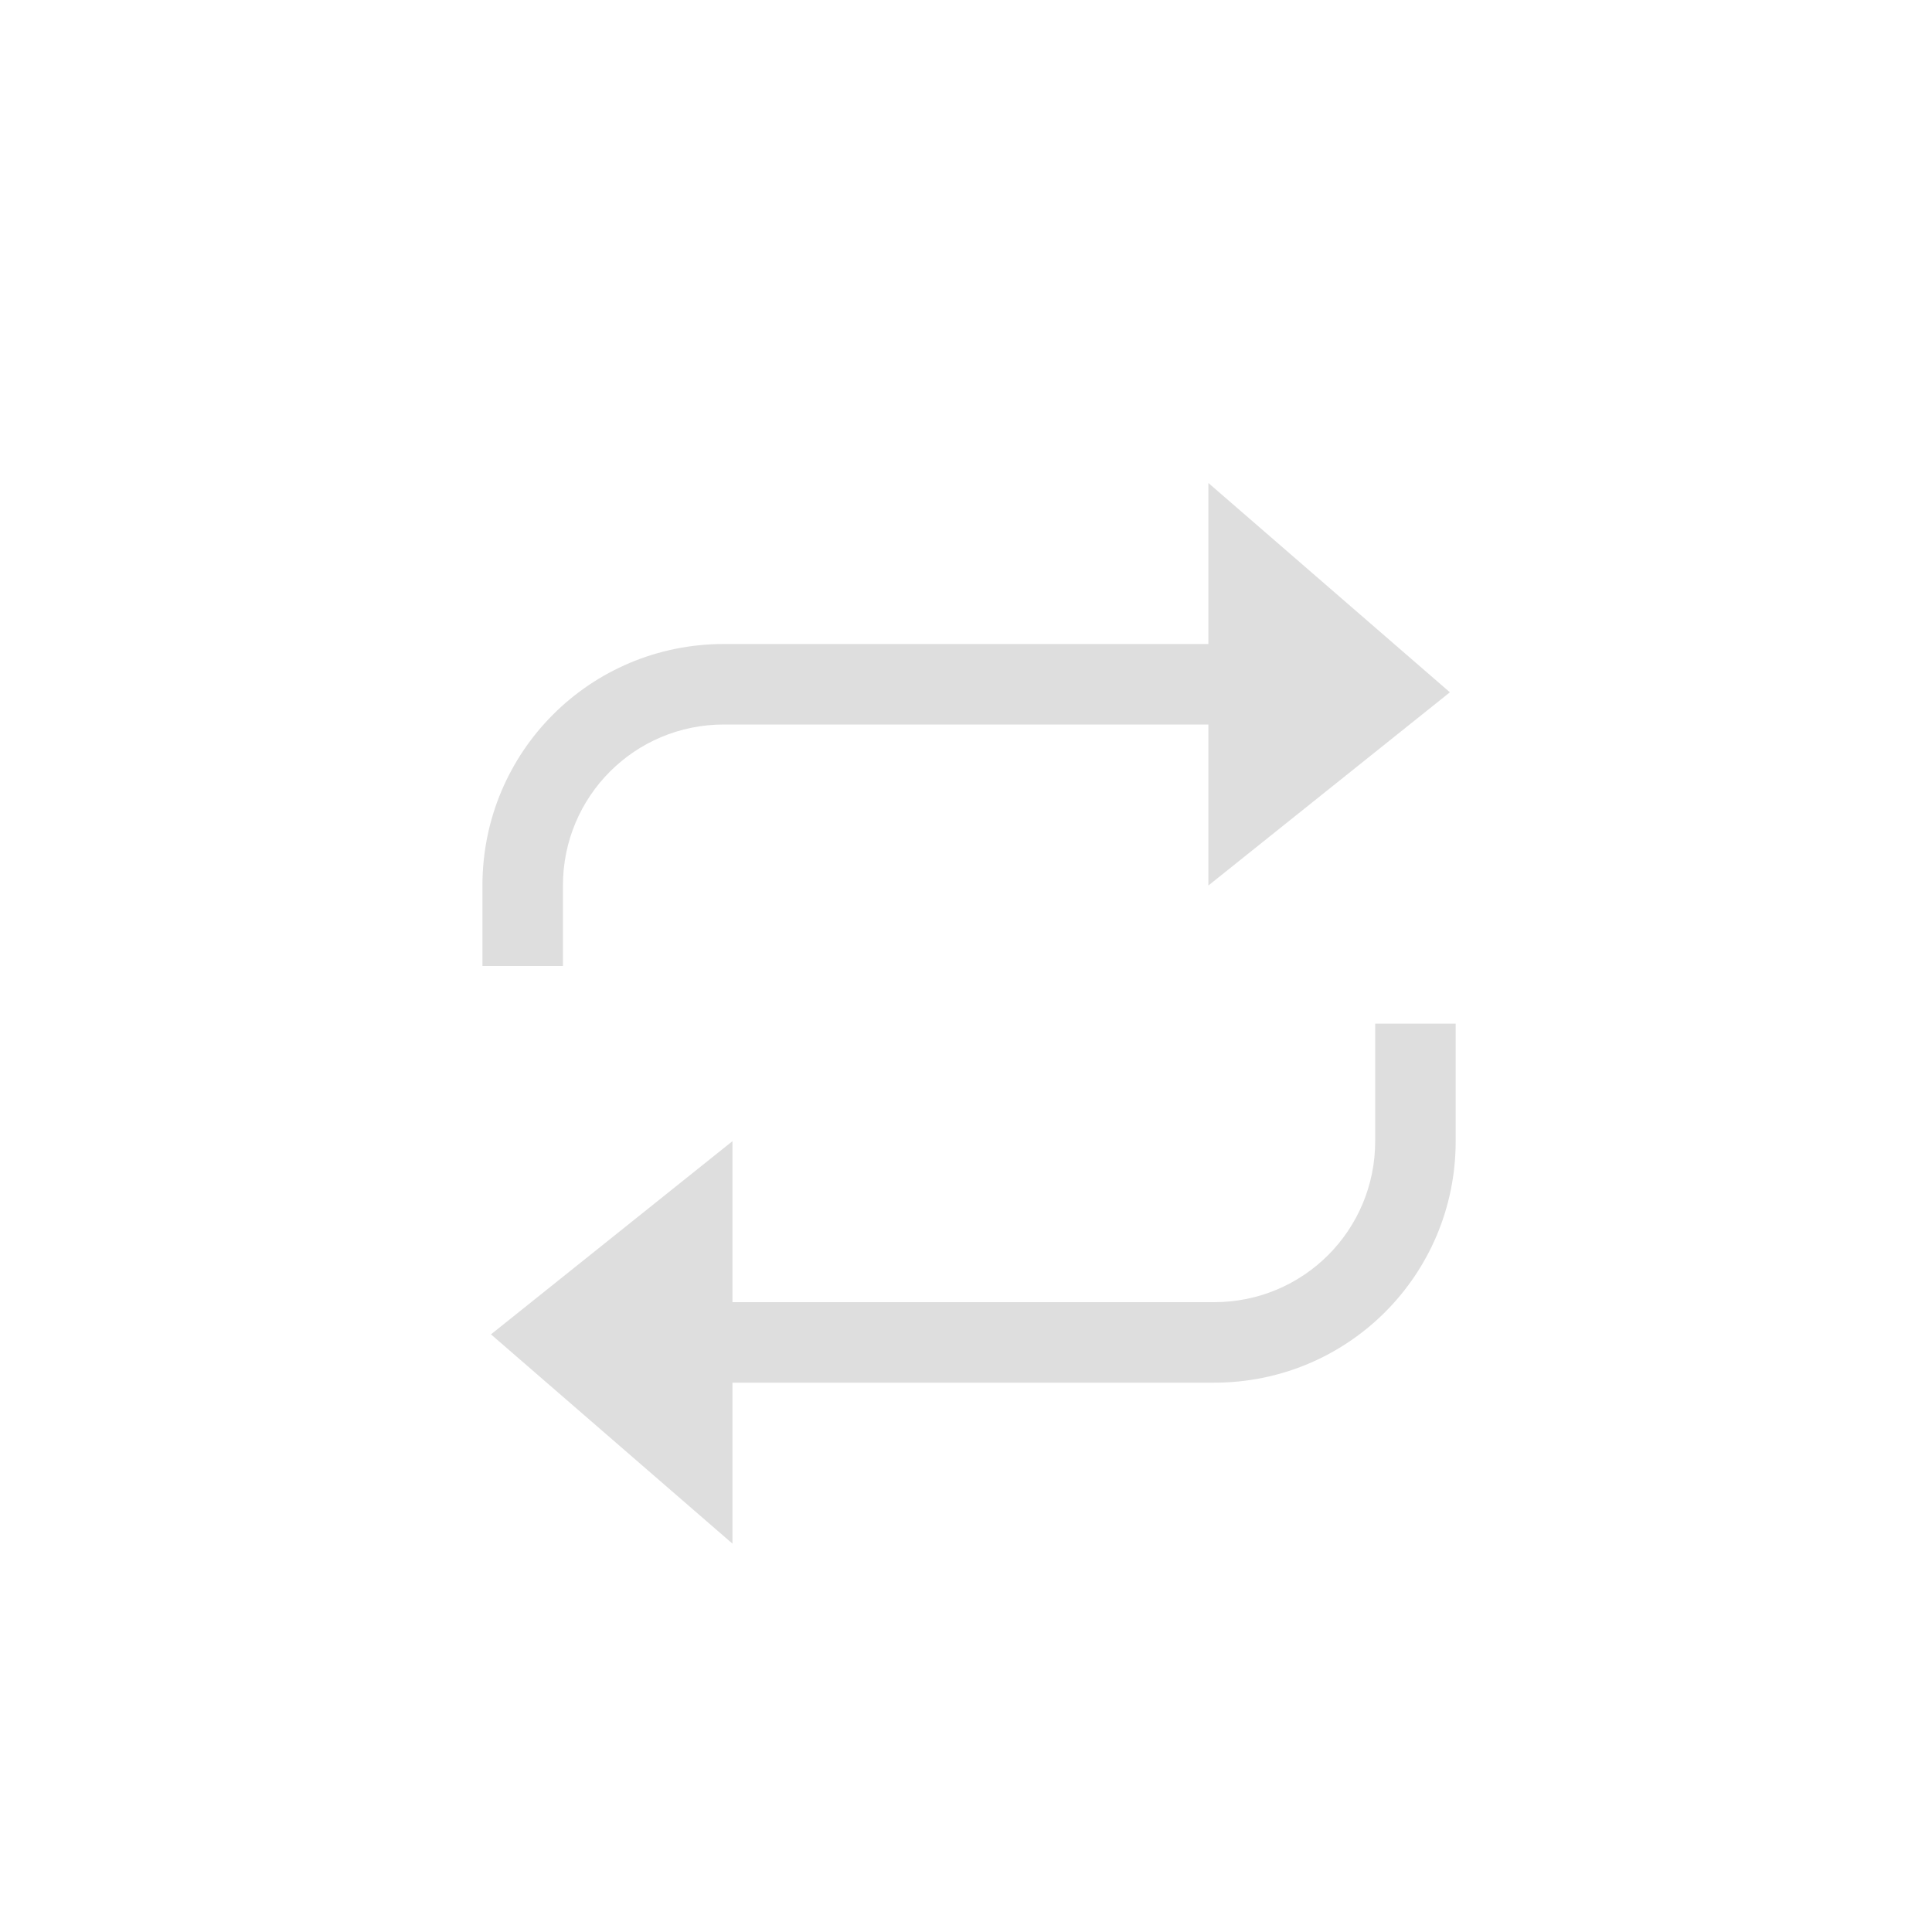
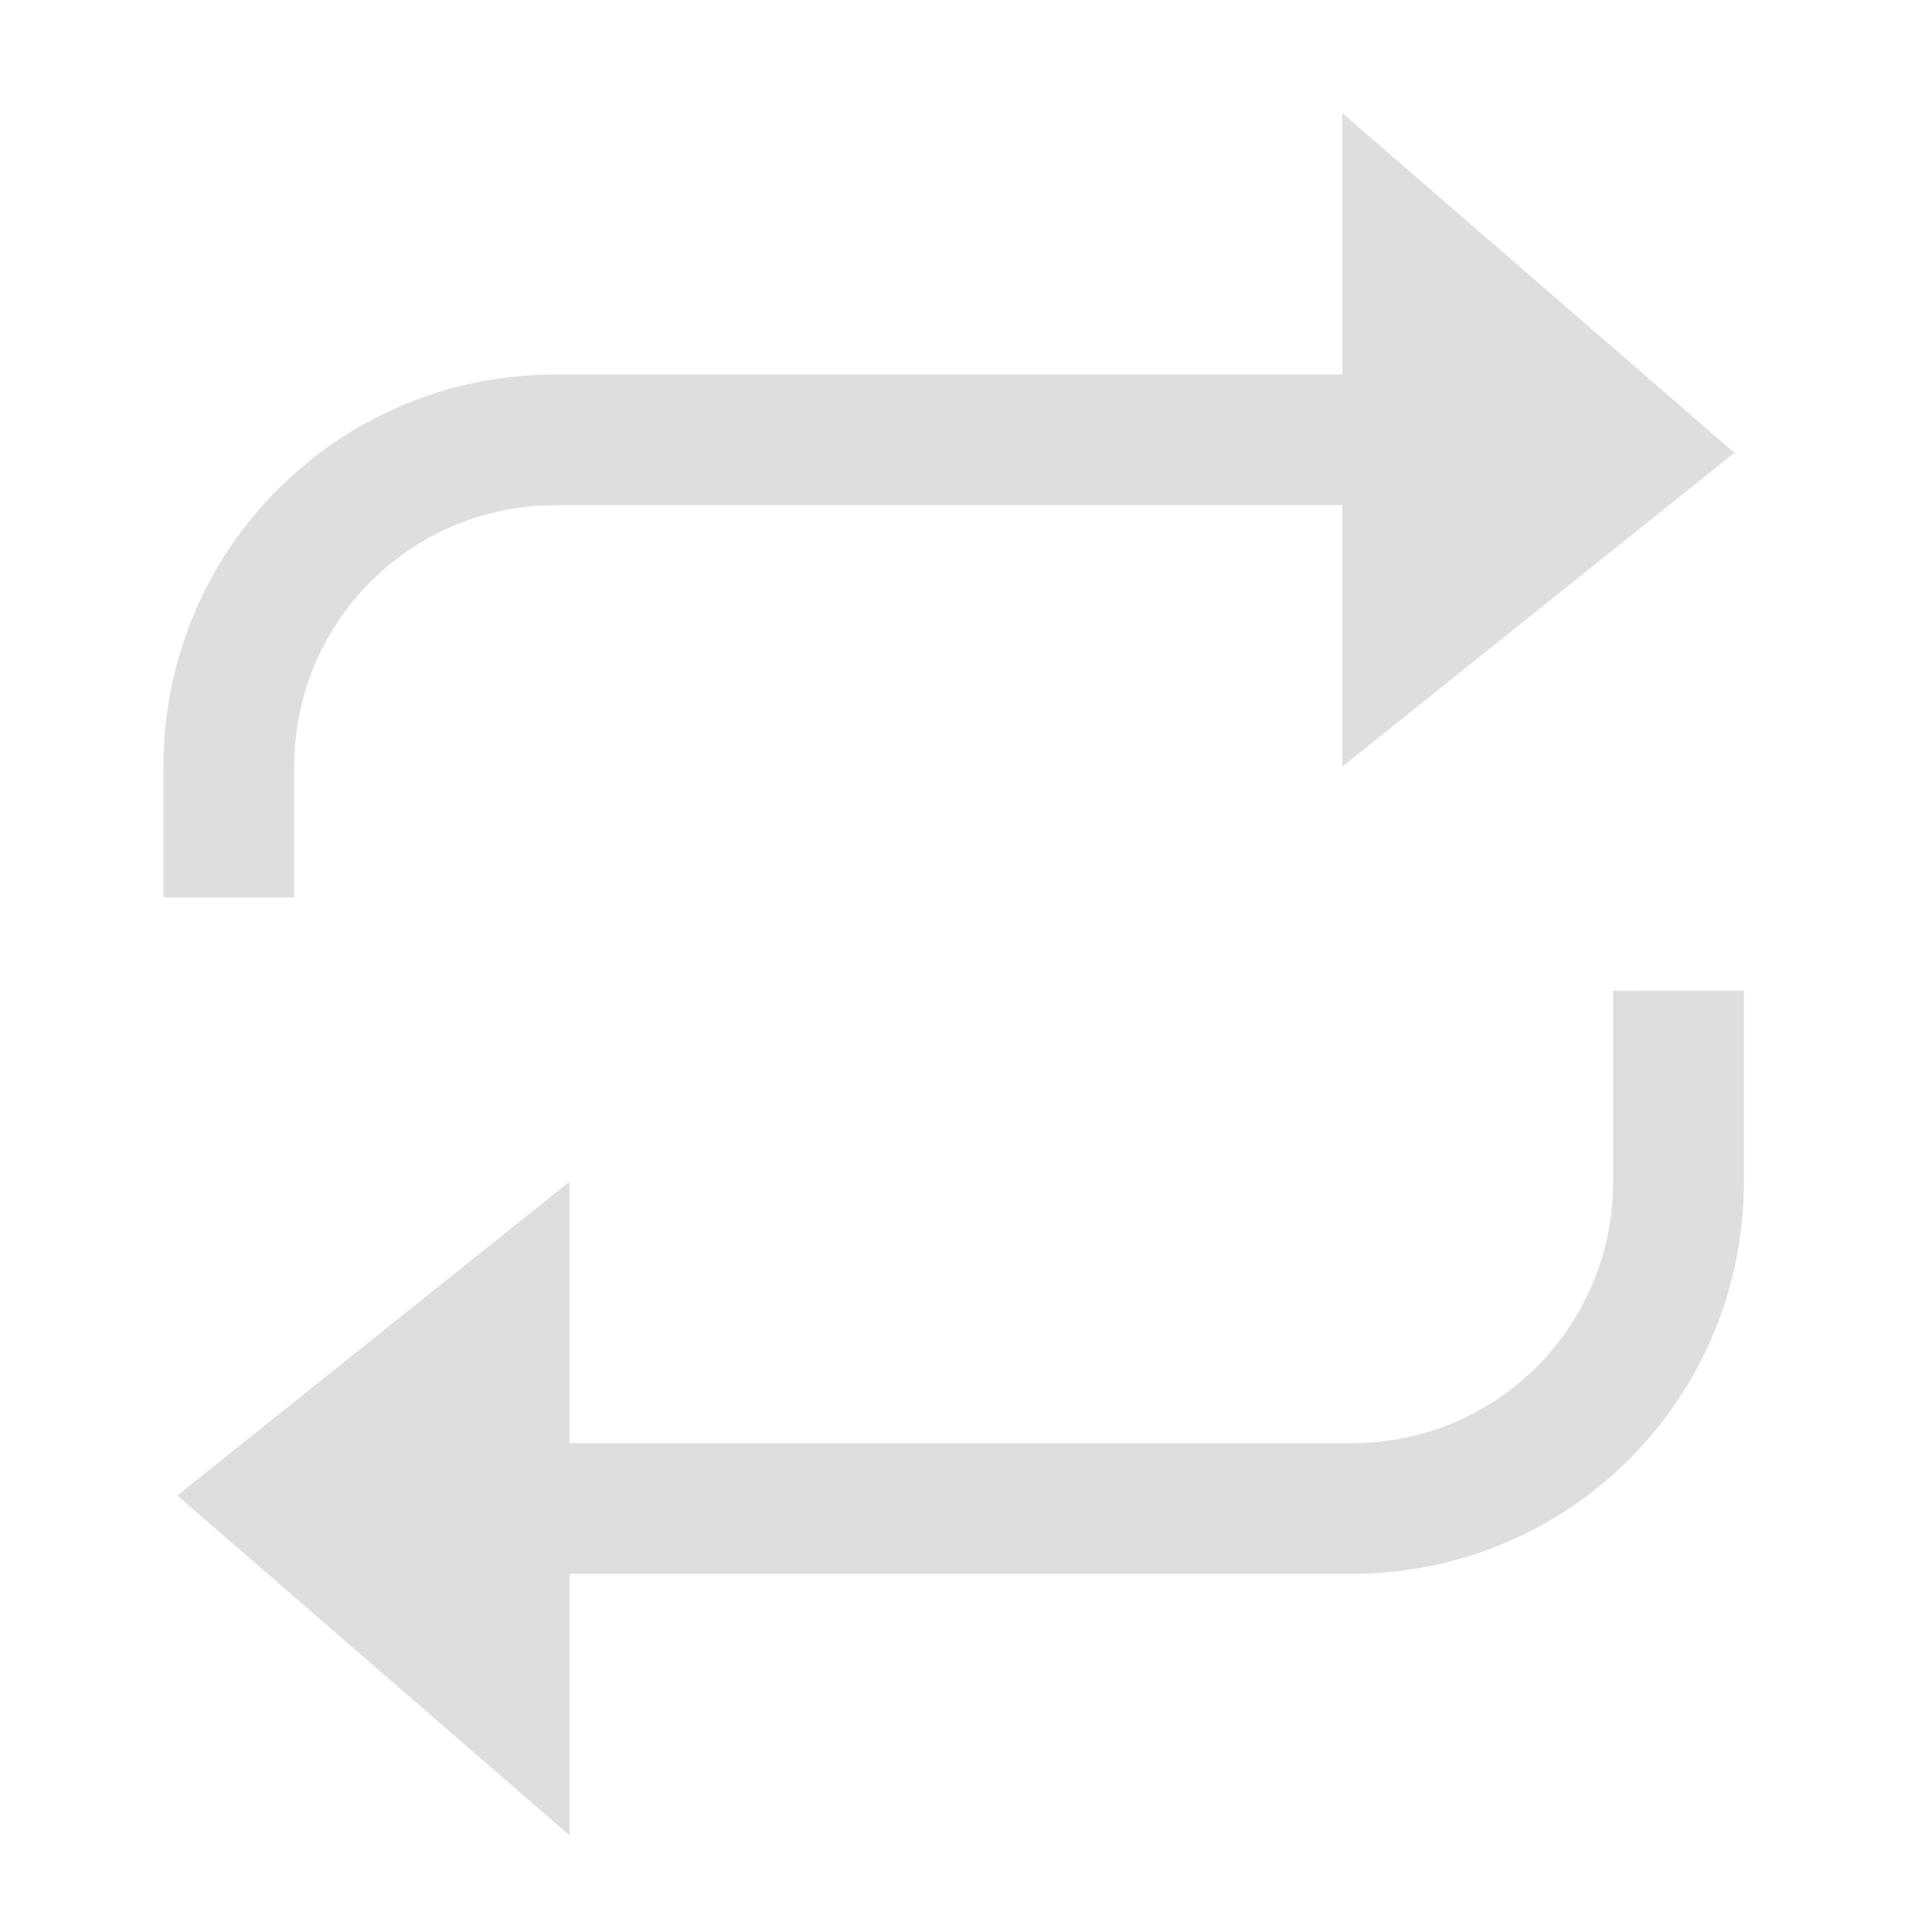
<svg xmlns="http://www.w3.org/2000/svg" viewBox="0 0 24 24" version="1.1" id="svg1">
  <defs id="defs3051">
    <style type="text/css" id="current-color-scheme">
      .ColorScheme-Text {
        color:#dedede;
      }
      </style>
  </defs>
-   <path style="fill:currentColor;fill-opacity:1;stroke:none" d="M 15.011,6 V 7.6 8 L 8.993,8 c -1.662,0 -3,1.338 -3,3 v 1 h 1 v -1 c 0,-1.108 0.892,-2 2,-2 l 6.018,0 v 2 l 3,-2.4 z m 2.072,6.716 v 1.46 c 0,1.108 -0.892,2 -2,2 H 9.099 v -2 l -3,2.4 3,2.6 v -1.6 -0.4 h 5.984 c 1.662,0 3,-1.338 3,-3 v -1.46 z" class="ColorScheme-Text" id="path1" />
+   <path style="fill:currentColor;fill-opacity:1;stroke:none;stroke-width:1.624" d="M 16.674,1.404 V 4.001 4.652 H 6.902 c -2.699,0 -4.872,2.173 -4.872,4.872 v 1.624 h 1.624 v -1.624 c 0,-1.799 1.449,-3.248 3.248,-3.248 H 16.674 V 9.523 L 21.546,5.625 Z M 20.039,12.309 v 2.371 c 0,1.799 -1.449,3.248 -3.248,3.248 H 7.074 v -3.248 l -4.872,3.898 4.872,4.221 v -2.598 -0.65 h 9.717 c 2.699,0 4.872,-2.173 4.872,-4.872 v -2.371 z" class="ColorScheme-Text" id="path1" />
</svg>
